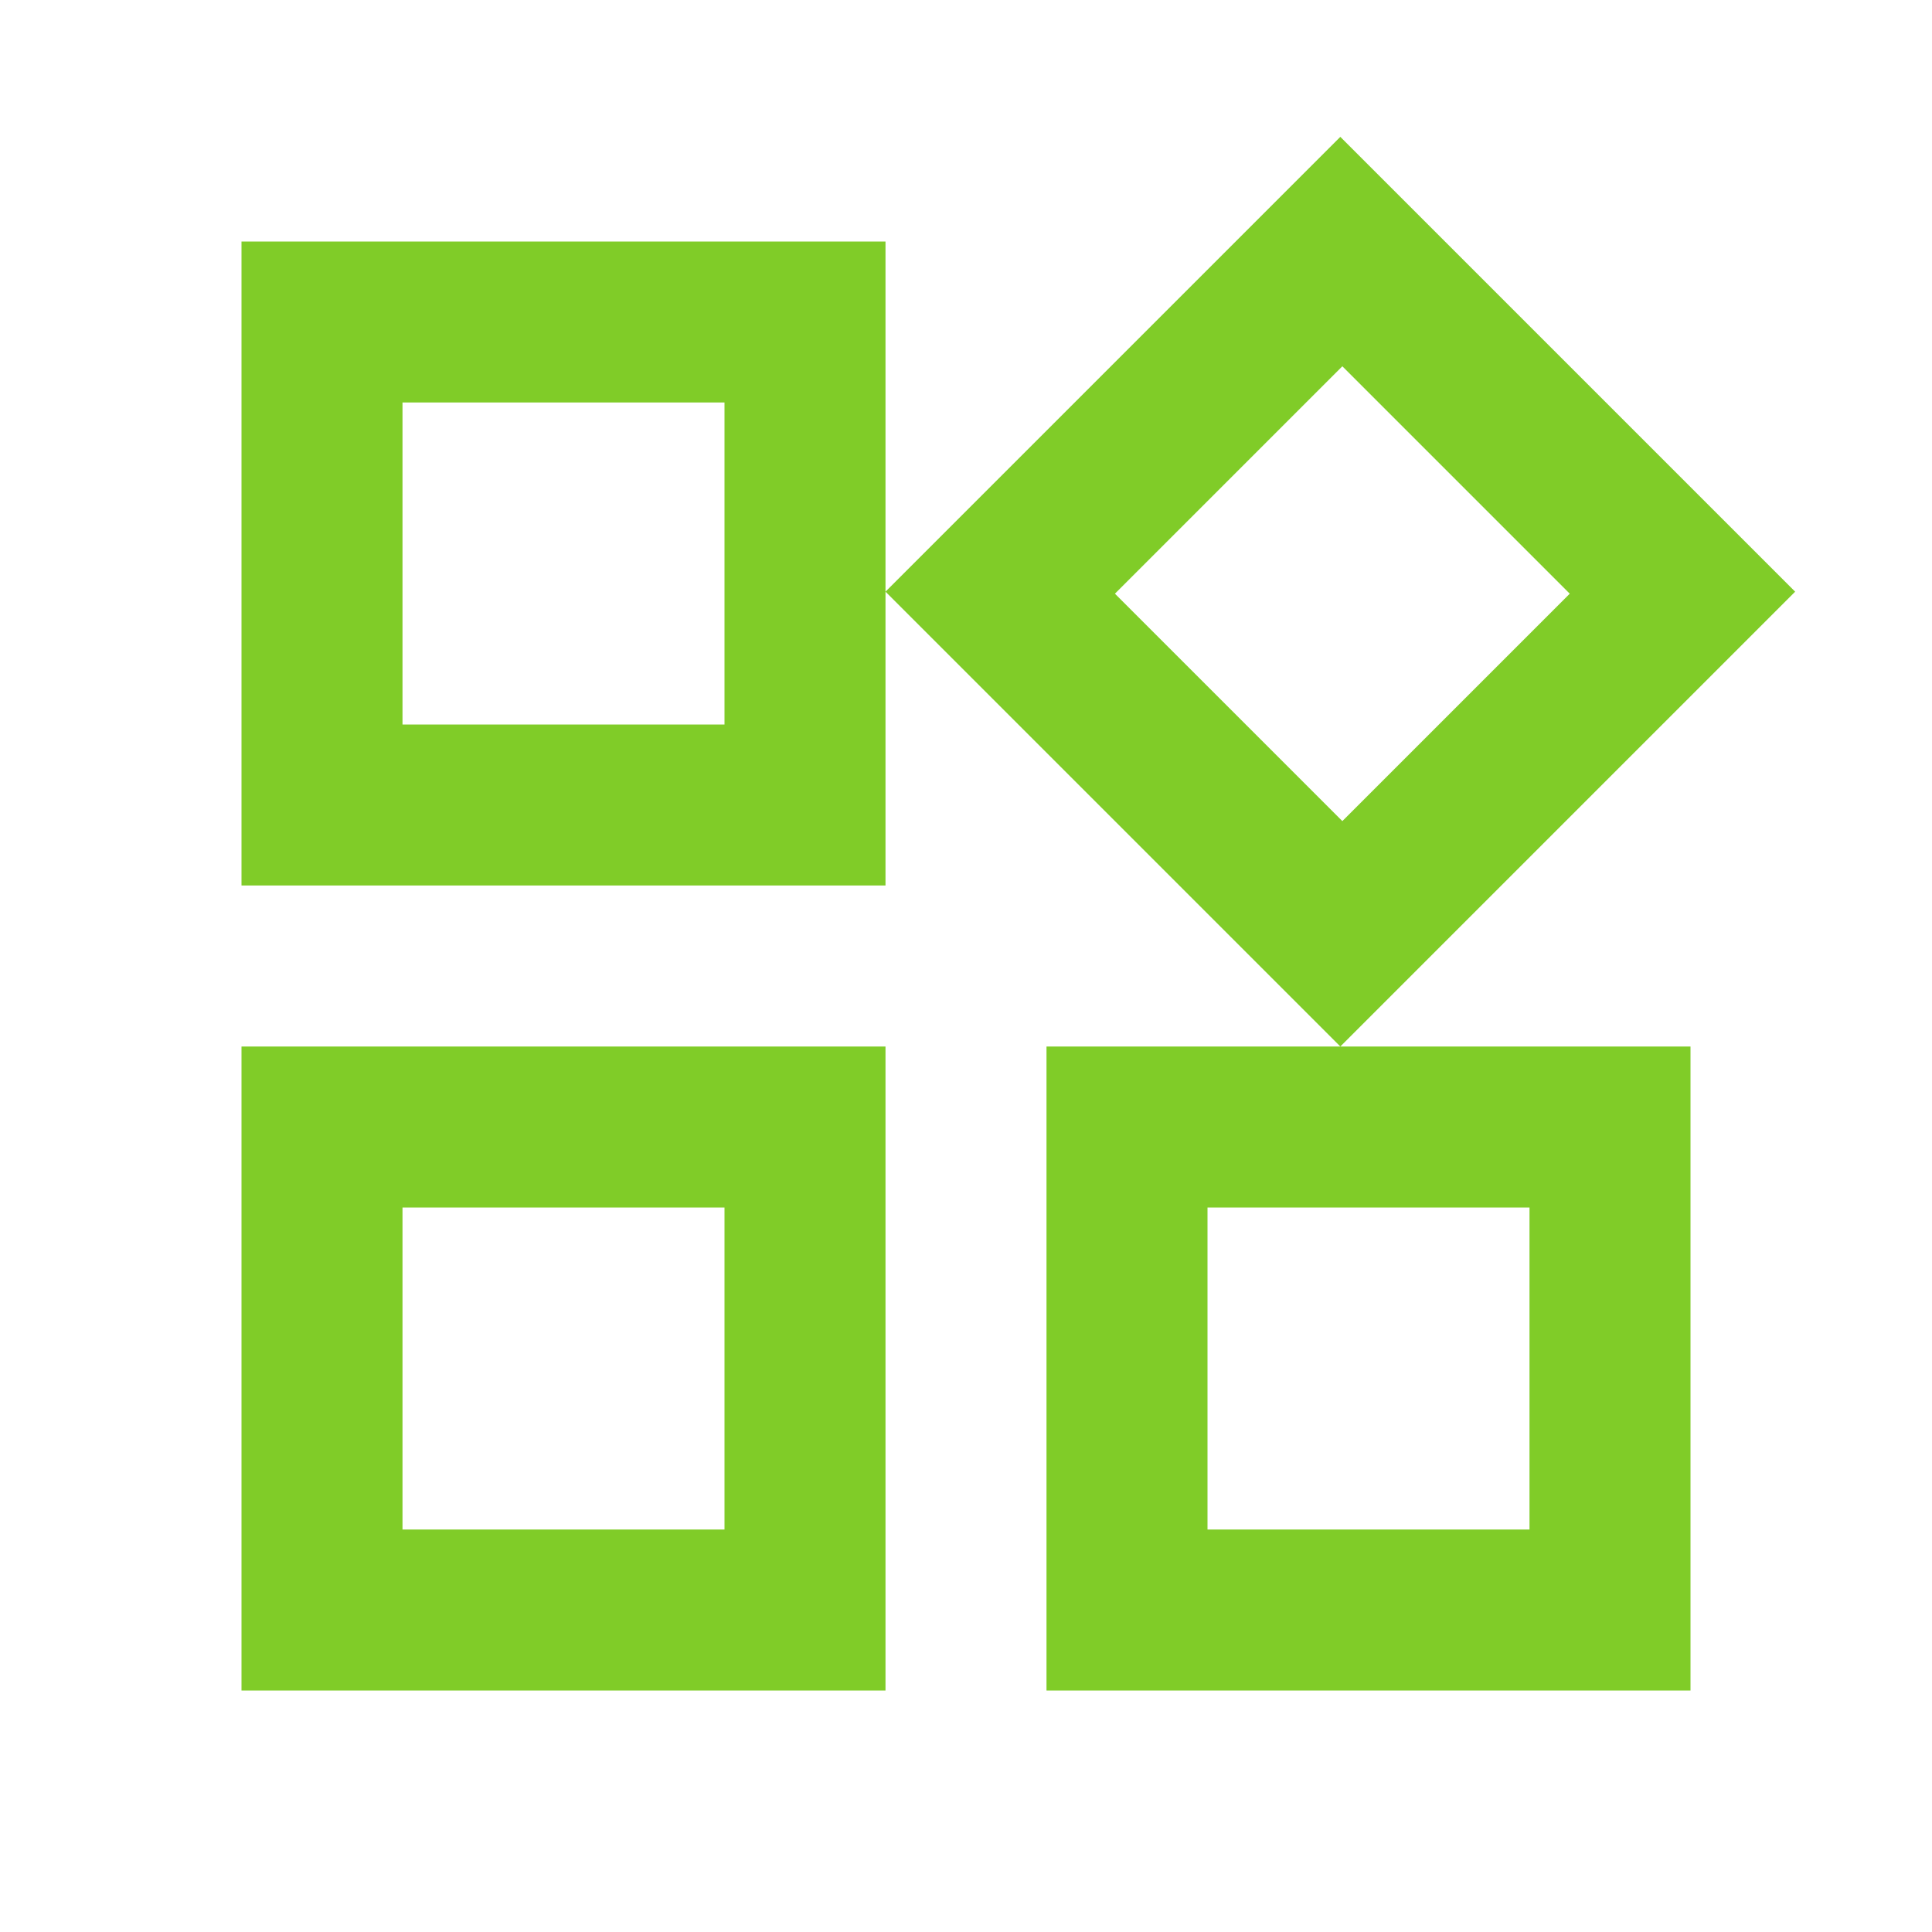
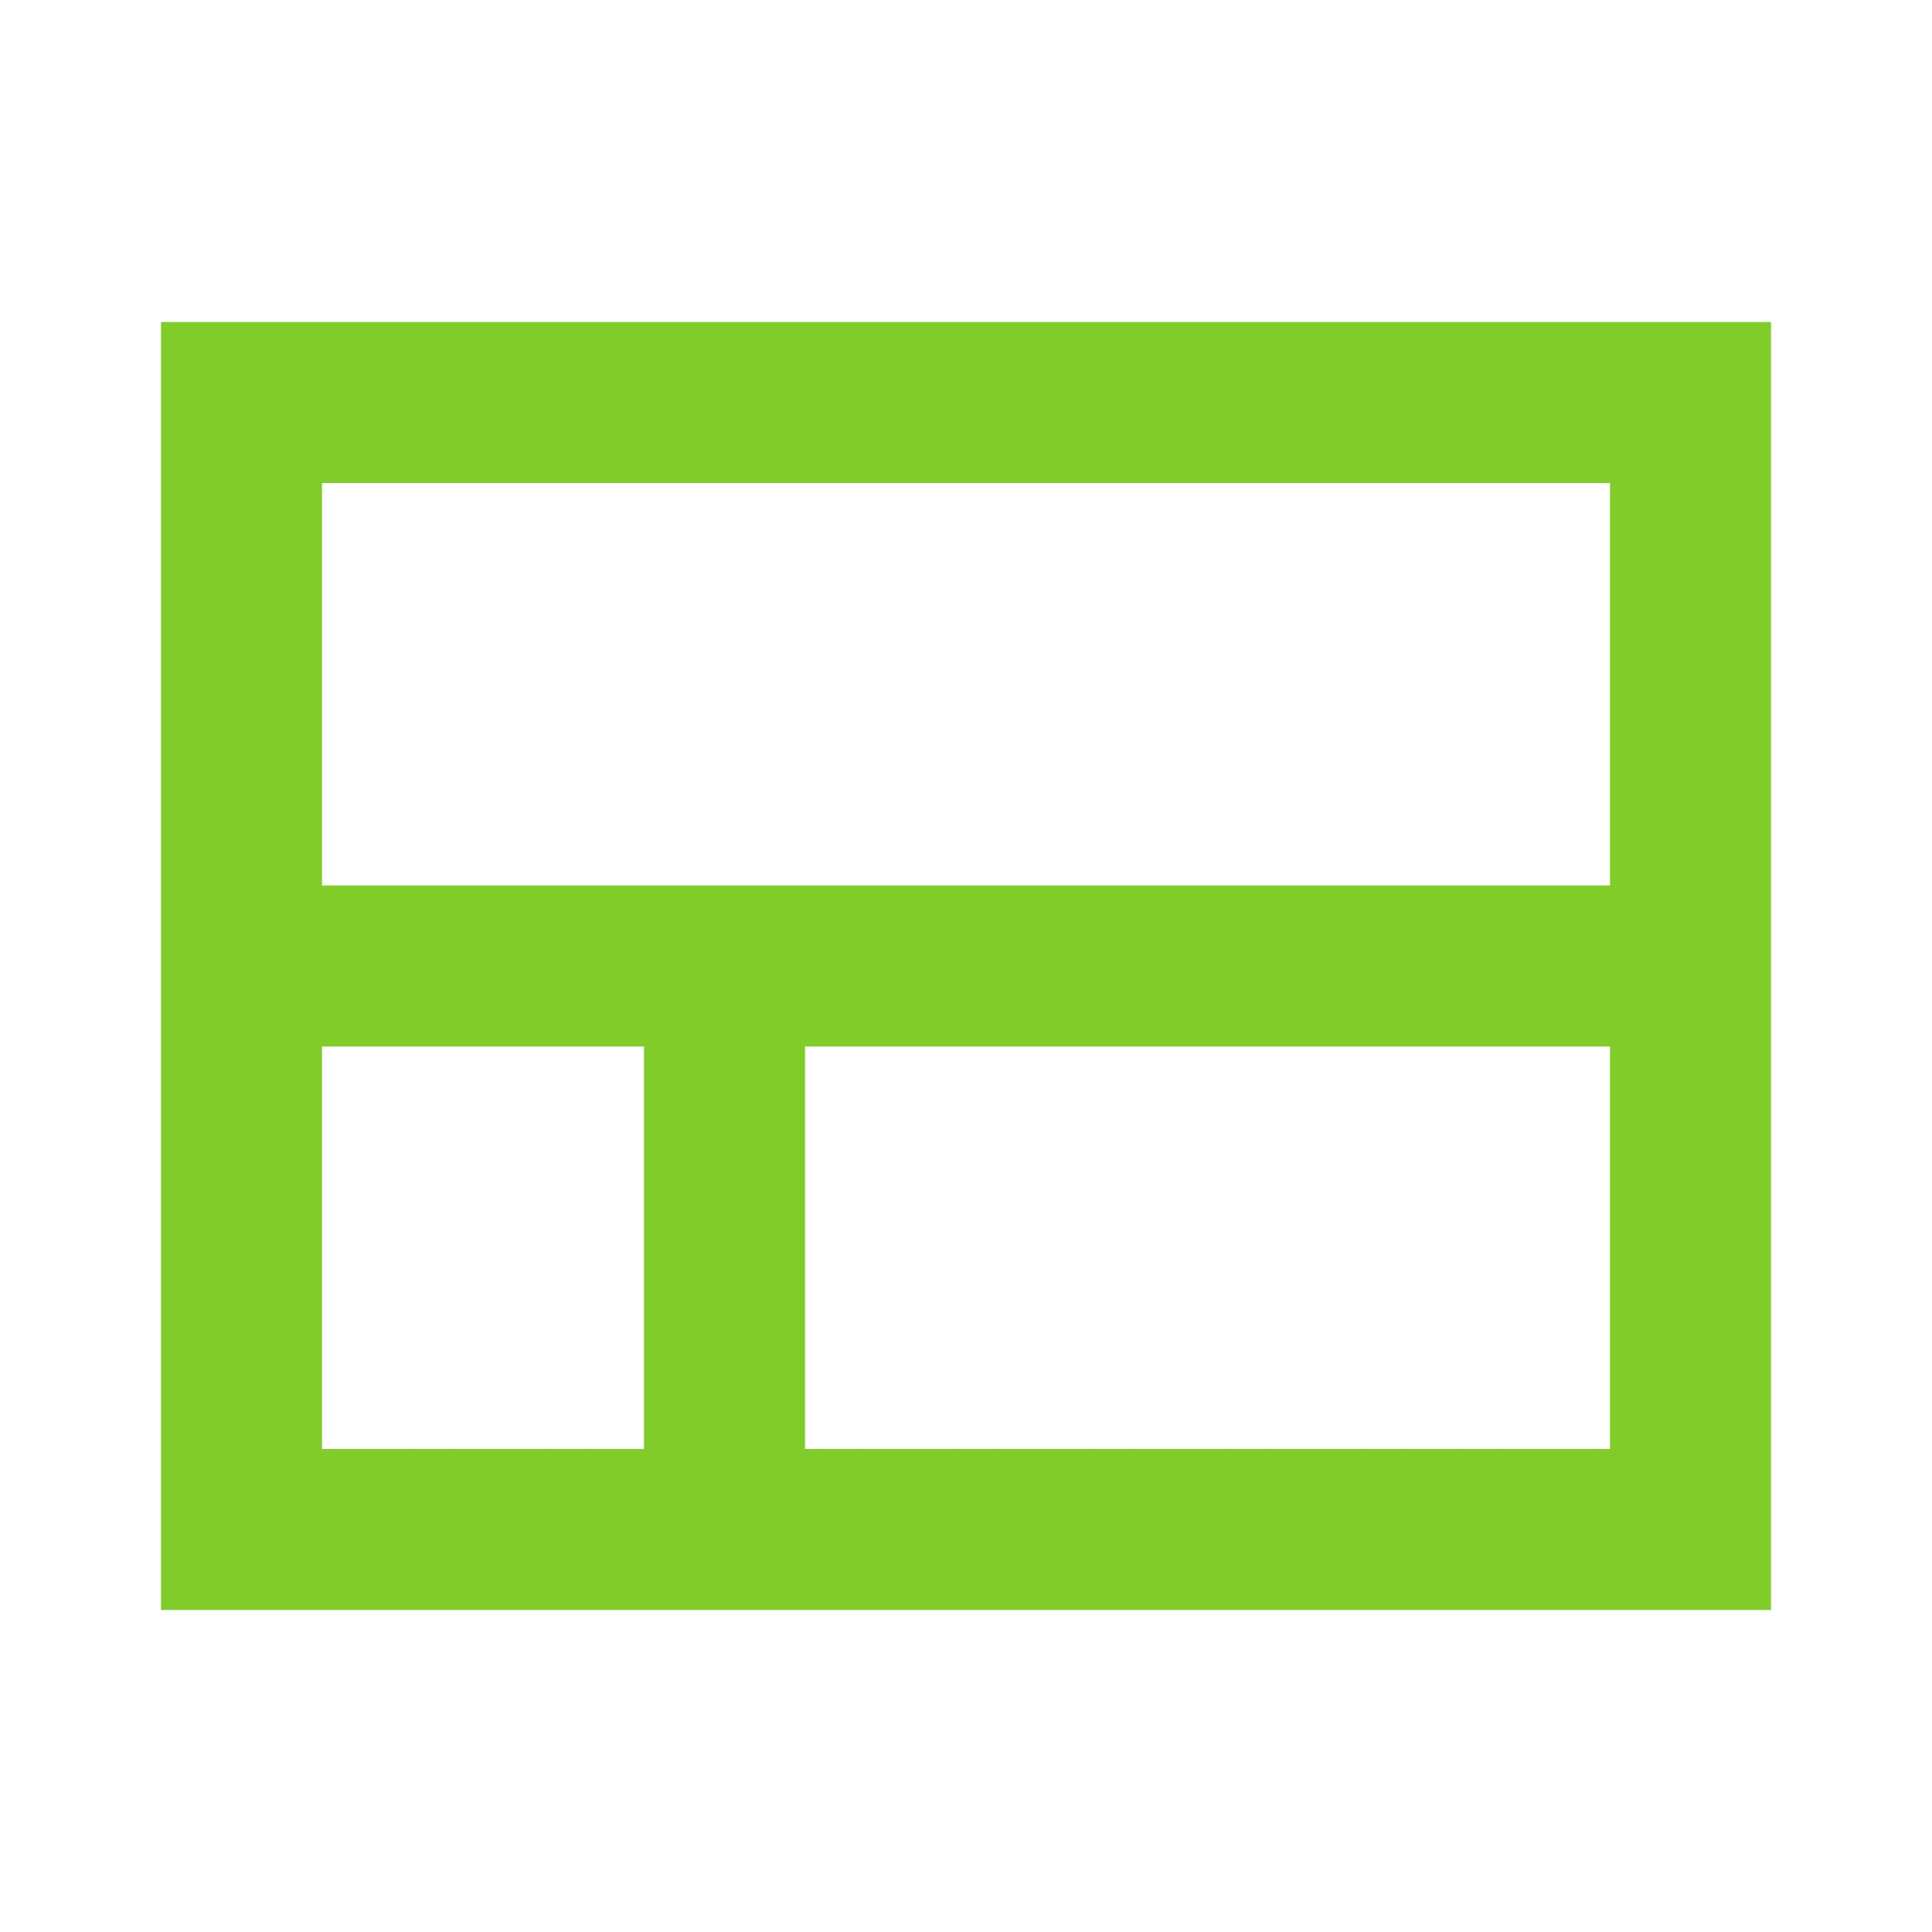
- <svg xmlns="http://www.w3.org/2000/svg" width="24px" height="24px" fill="#e8eaed" version="1.1" viewBox="0 -960 960 960" xml:space="preserve">
-   <path d="m666-440-226-226 226-226 226 226-226 226zm-546-80v-320h320v320h-320zm400 400v-320h320v320h-320zm-400 0v-320h320v320h-320zm80-480h160v-160h-160v160zm467 48 113-113-113-113-113 113 113 113zm-67 352h160v-160h-160v160zm-400 0h160v-160h-160v160z" fill="#80cc28" />
+ <svg xmlns="http://www.w3.org/2000/svg" height="24px" viewBox="0 -960 960 960" width="24px" fill="#80cc28">
+   <path d="M80-160v-640h800v640H80Zm720-360v-200H160v200h640ZM400-240h400v-200H400v200Zm-240 0h160v-200H160v200Z" />
</svg>
